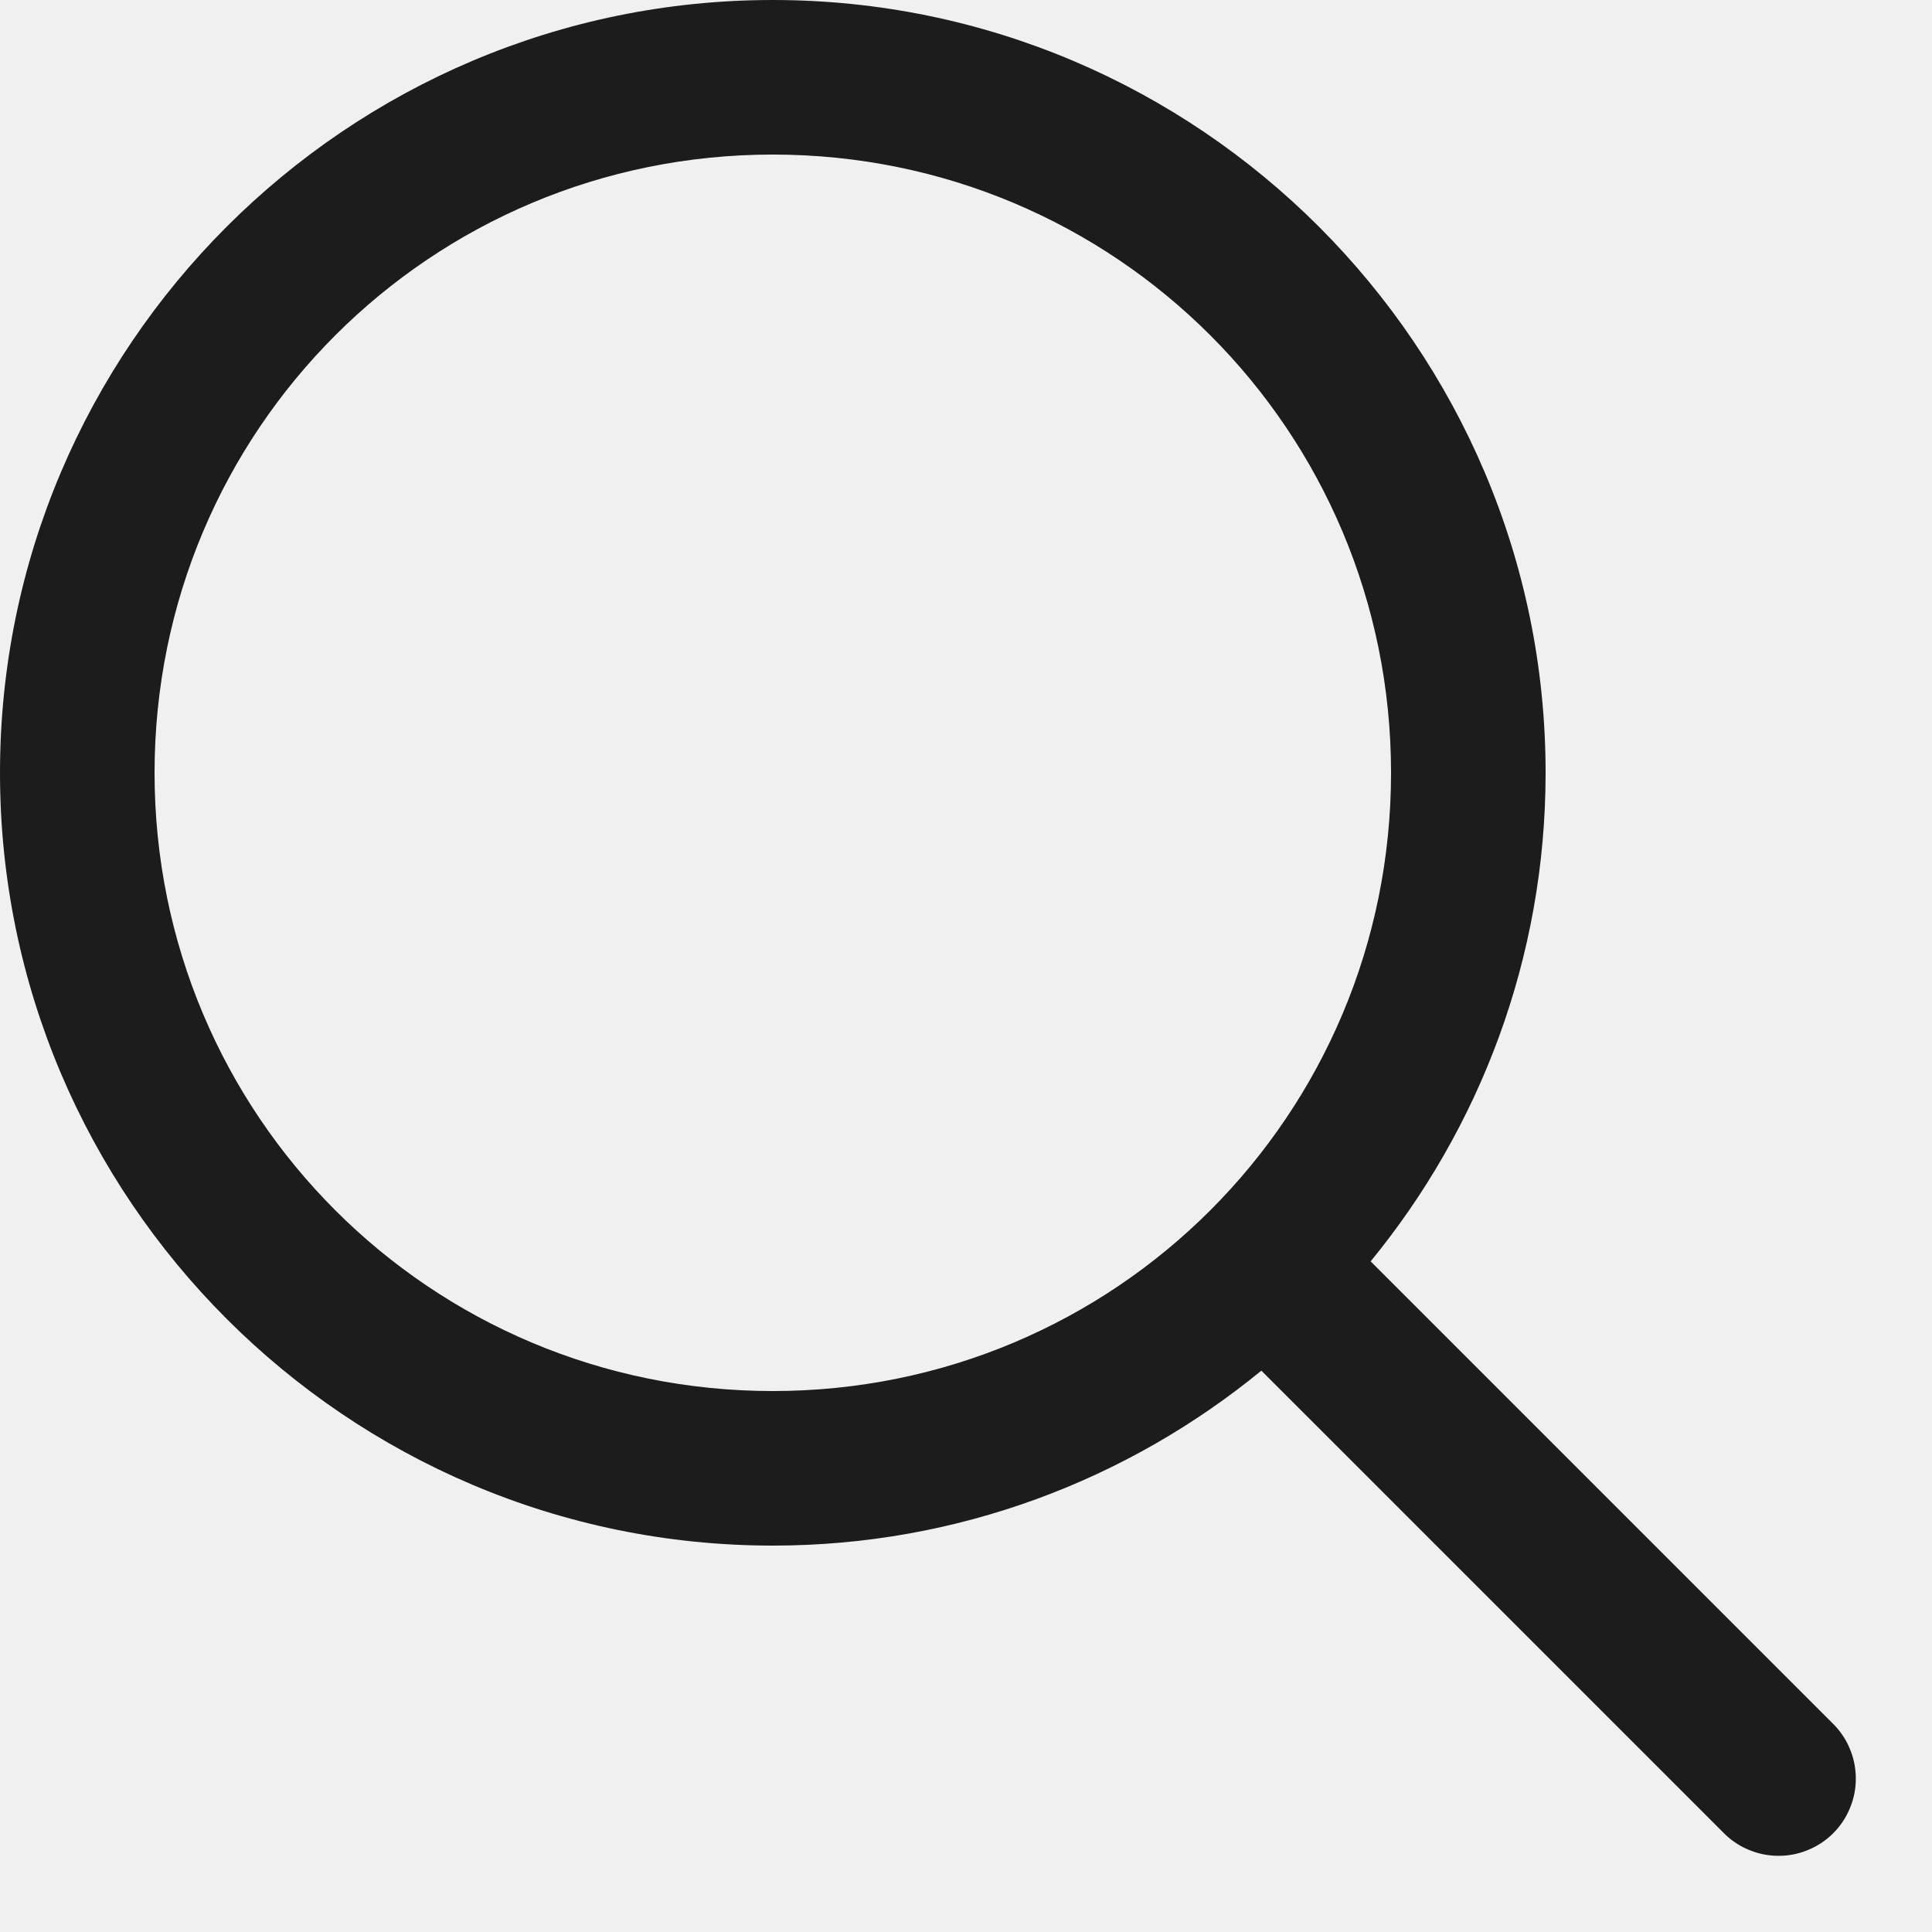
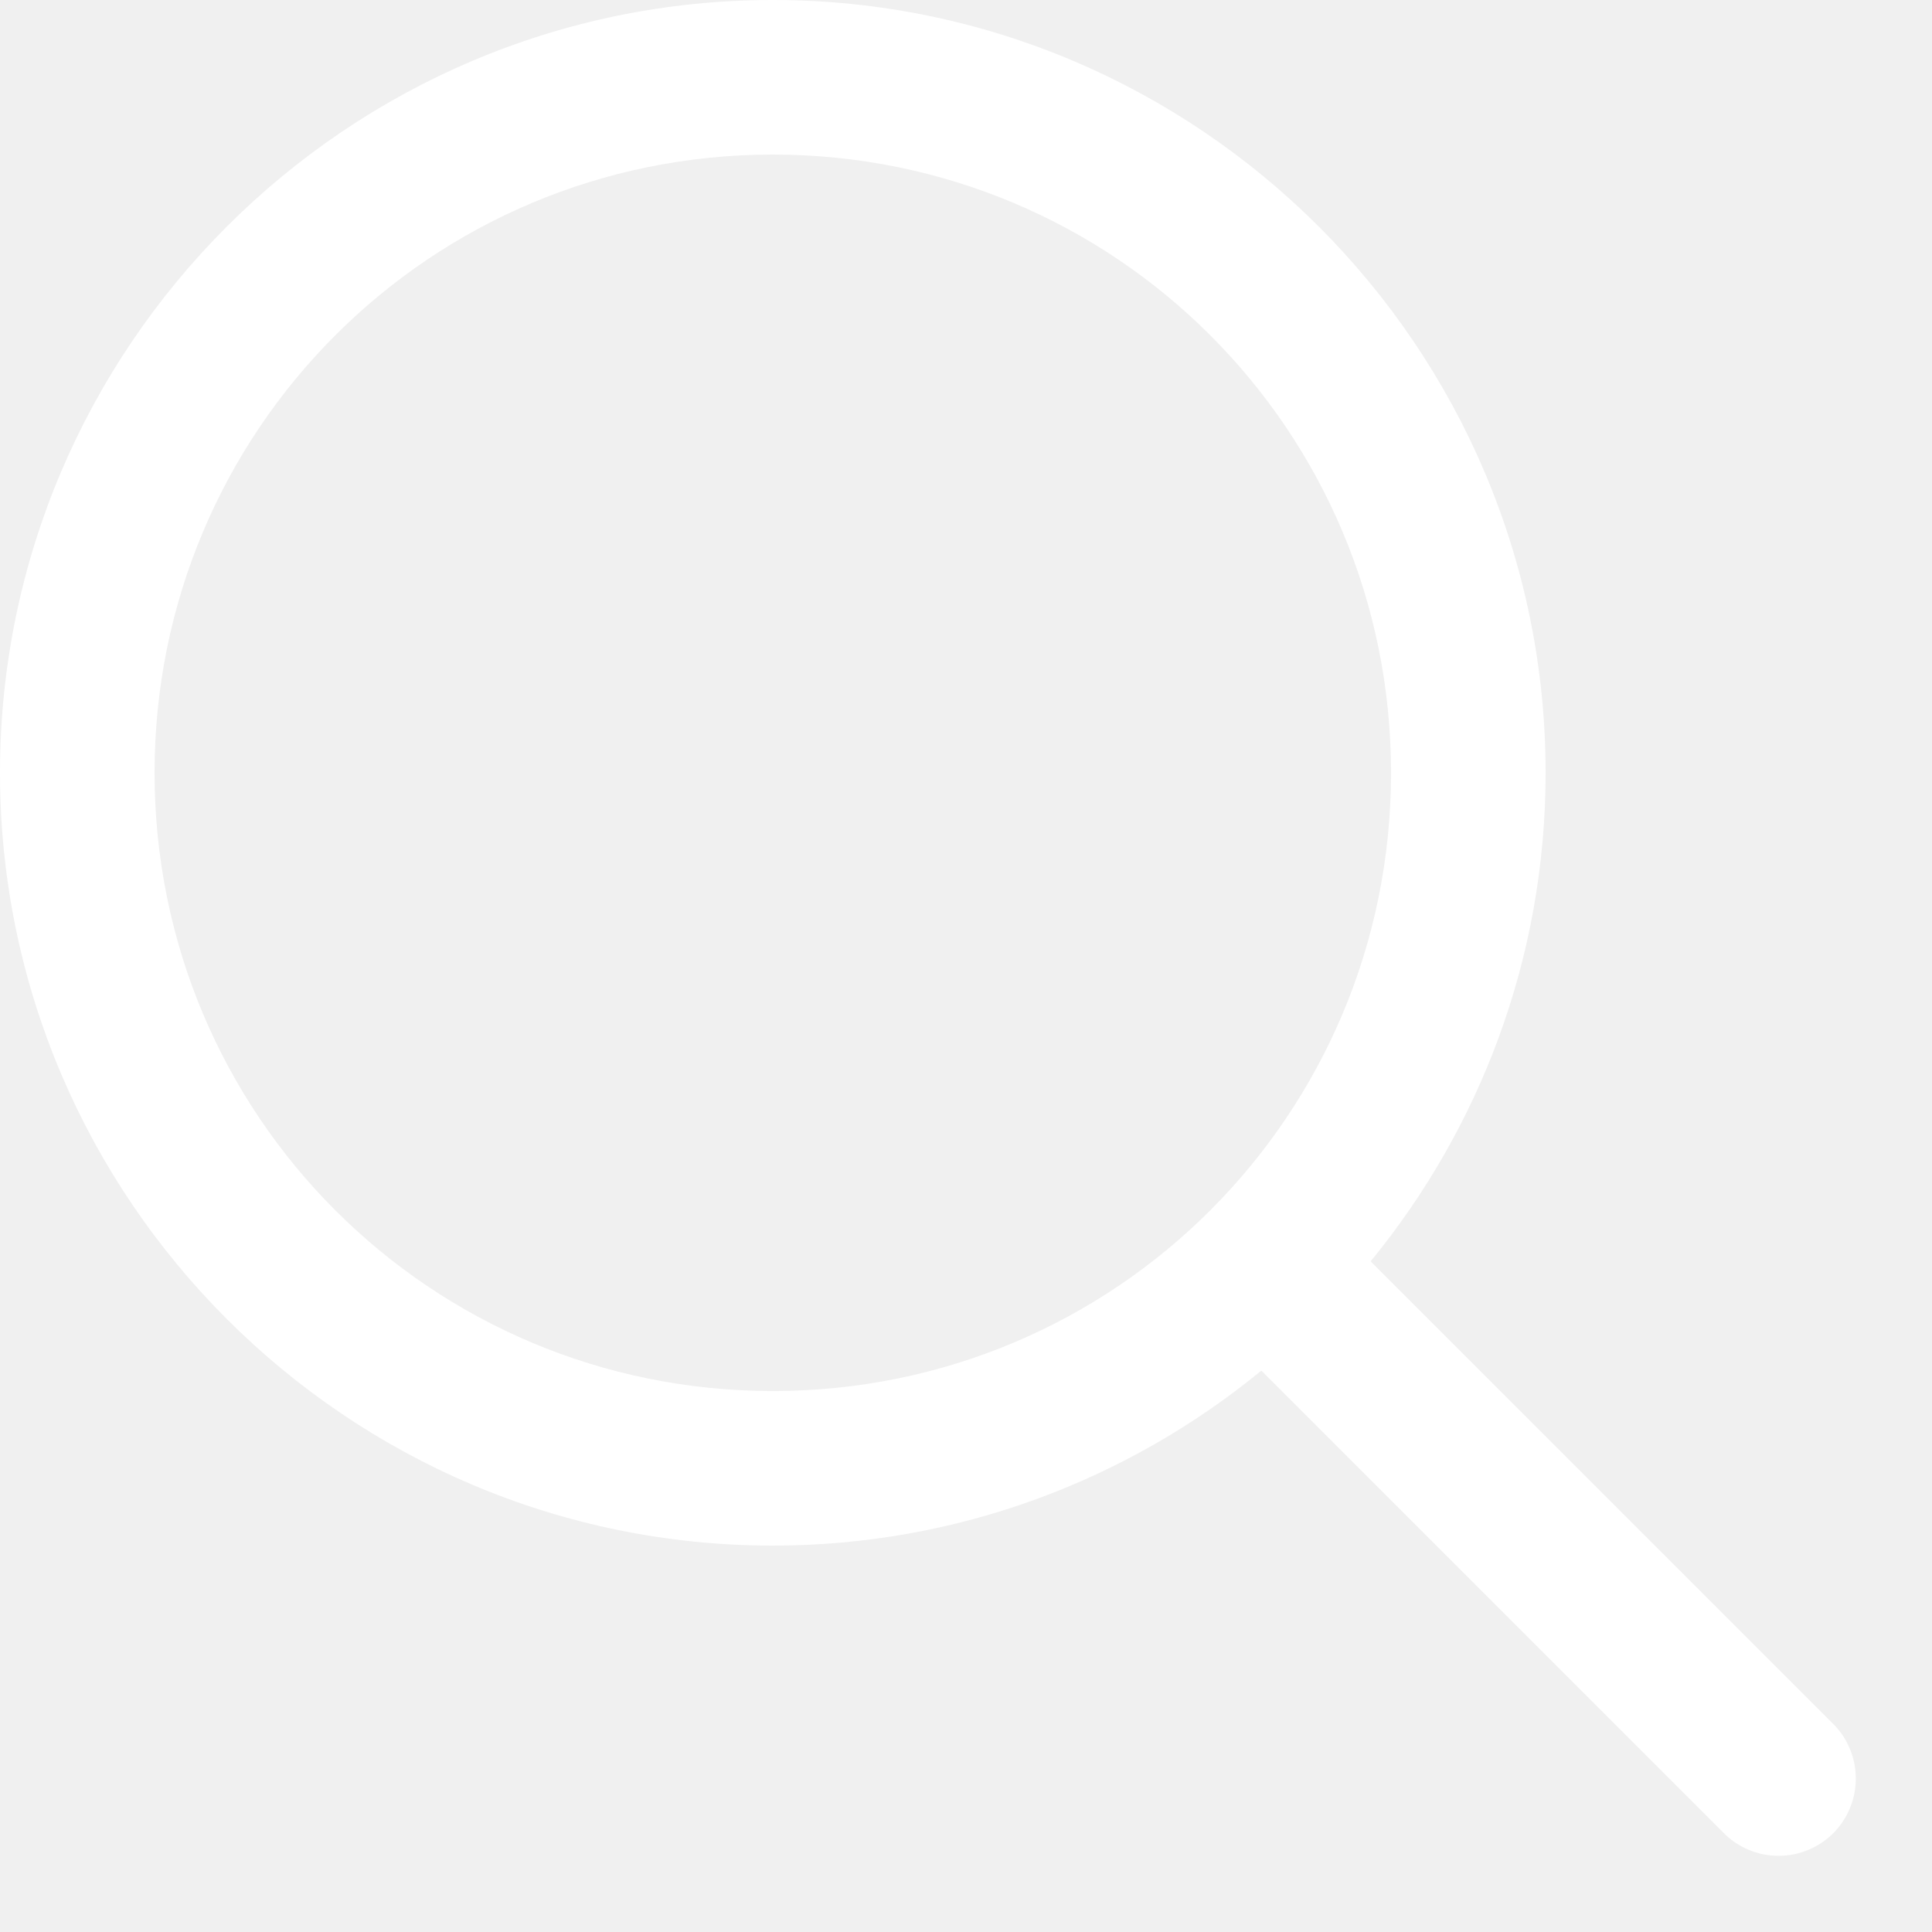
<svg xmlns="http://www.w3.org/2000/svg" width="25" height="25" viewBox="0 0 25 25" fill="none">
-   <path d="M10 0C4.489 0 0 4.489 0 10C0 15.511 4.489 20 10 20C12.396 20 14.597 19.149 16.322 17.736L22.293 23.707C22.385 23.803 22.495 23.88 22.618 23.932C22.74 23.985 22.871 24.013 23.004 24.014C23.137 24.016 23.269 23.991 23.392 23.94C23.516 23.89 23.628 23.816 23.722 23.722C23.816 23.628 23.89 23.516 23.94 23.392C23.991 23.269 24.016 23.137 24.014 23.004C24.013 22.871 23.985 22.74 23.932 22.618C23.88 22.495 23.803 22.385 23.707 22.293L17.736 16.322C19.149 14.597 20 12.396 20 10C20 4.489 15.511 0 10 0ZM10 2C14.43 2 18 5.57 18 10C18 14.43 14.43 18 10 18C5.57 18 2 14.43 2 10C2 5.57 5.57 2 10 2Z" fill="#1C1C1C" />
+   <path d="M10 0C4.489 0 0 4.489 0 10C0 15.511 4.489 20 10 20C12.396 20 14.597 19.149 16.322 17.736L22.293 23.707C22.385 23.803 22.495 23.88 22.618 23.932C22.74 23.985 22.871 24.013 23.004 24.014C23.137 24.016 23.269 23.991 23.392 23.94C23.516 23.89 23.628 23.816 23.722 23.722C23.816 23.628 23.89 23.516 23.94 23.392C23.991 23.269 24.016 23.137 24.014 23.004C24.013 22.871 23.985 22.74 23.932 22.618C23.88 22.495 23.803 22.385 23.707 22.293L17.736 16.322C19.149 14.597 20 12.396 20 10C20 4.489 15.511 0 10 0ZM10 2C14.43 2 18 5.57 18 10C18 14.43 14.43 18 10 18C5.57 18 2 14.43 2 10C2 5.57 5.57 2 10 2Z" fill="#fff" />
</svg>
